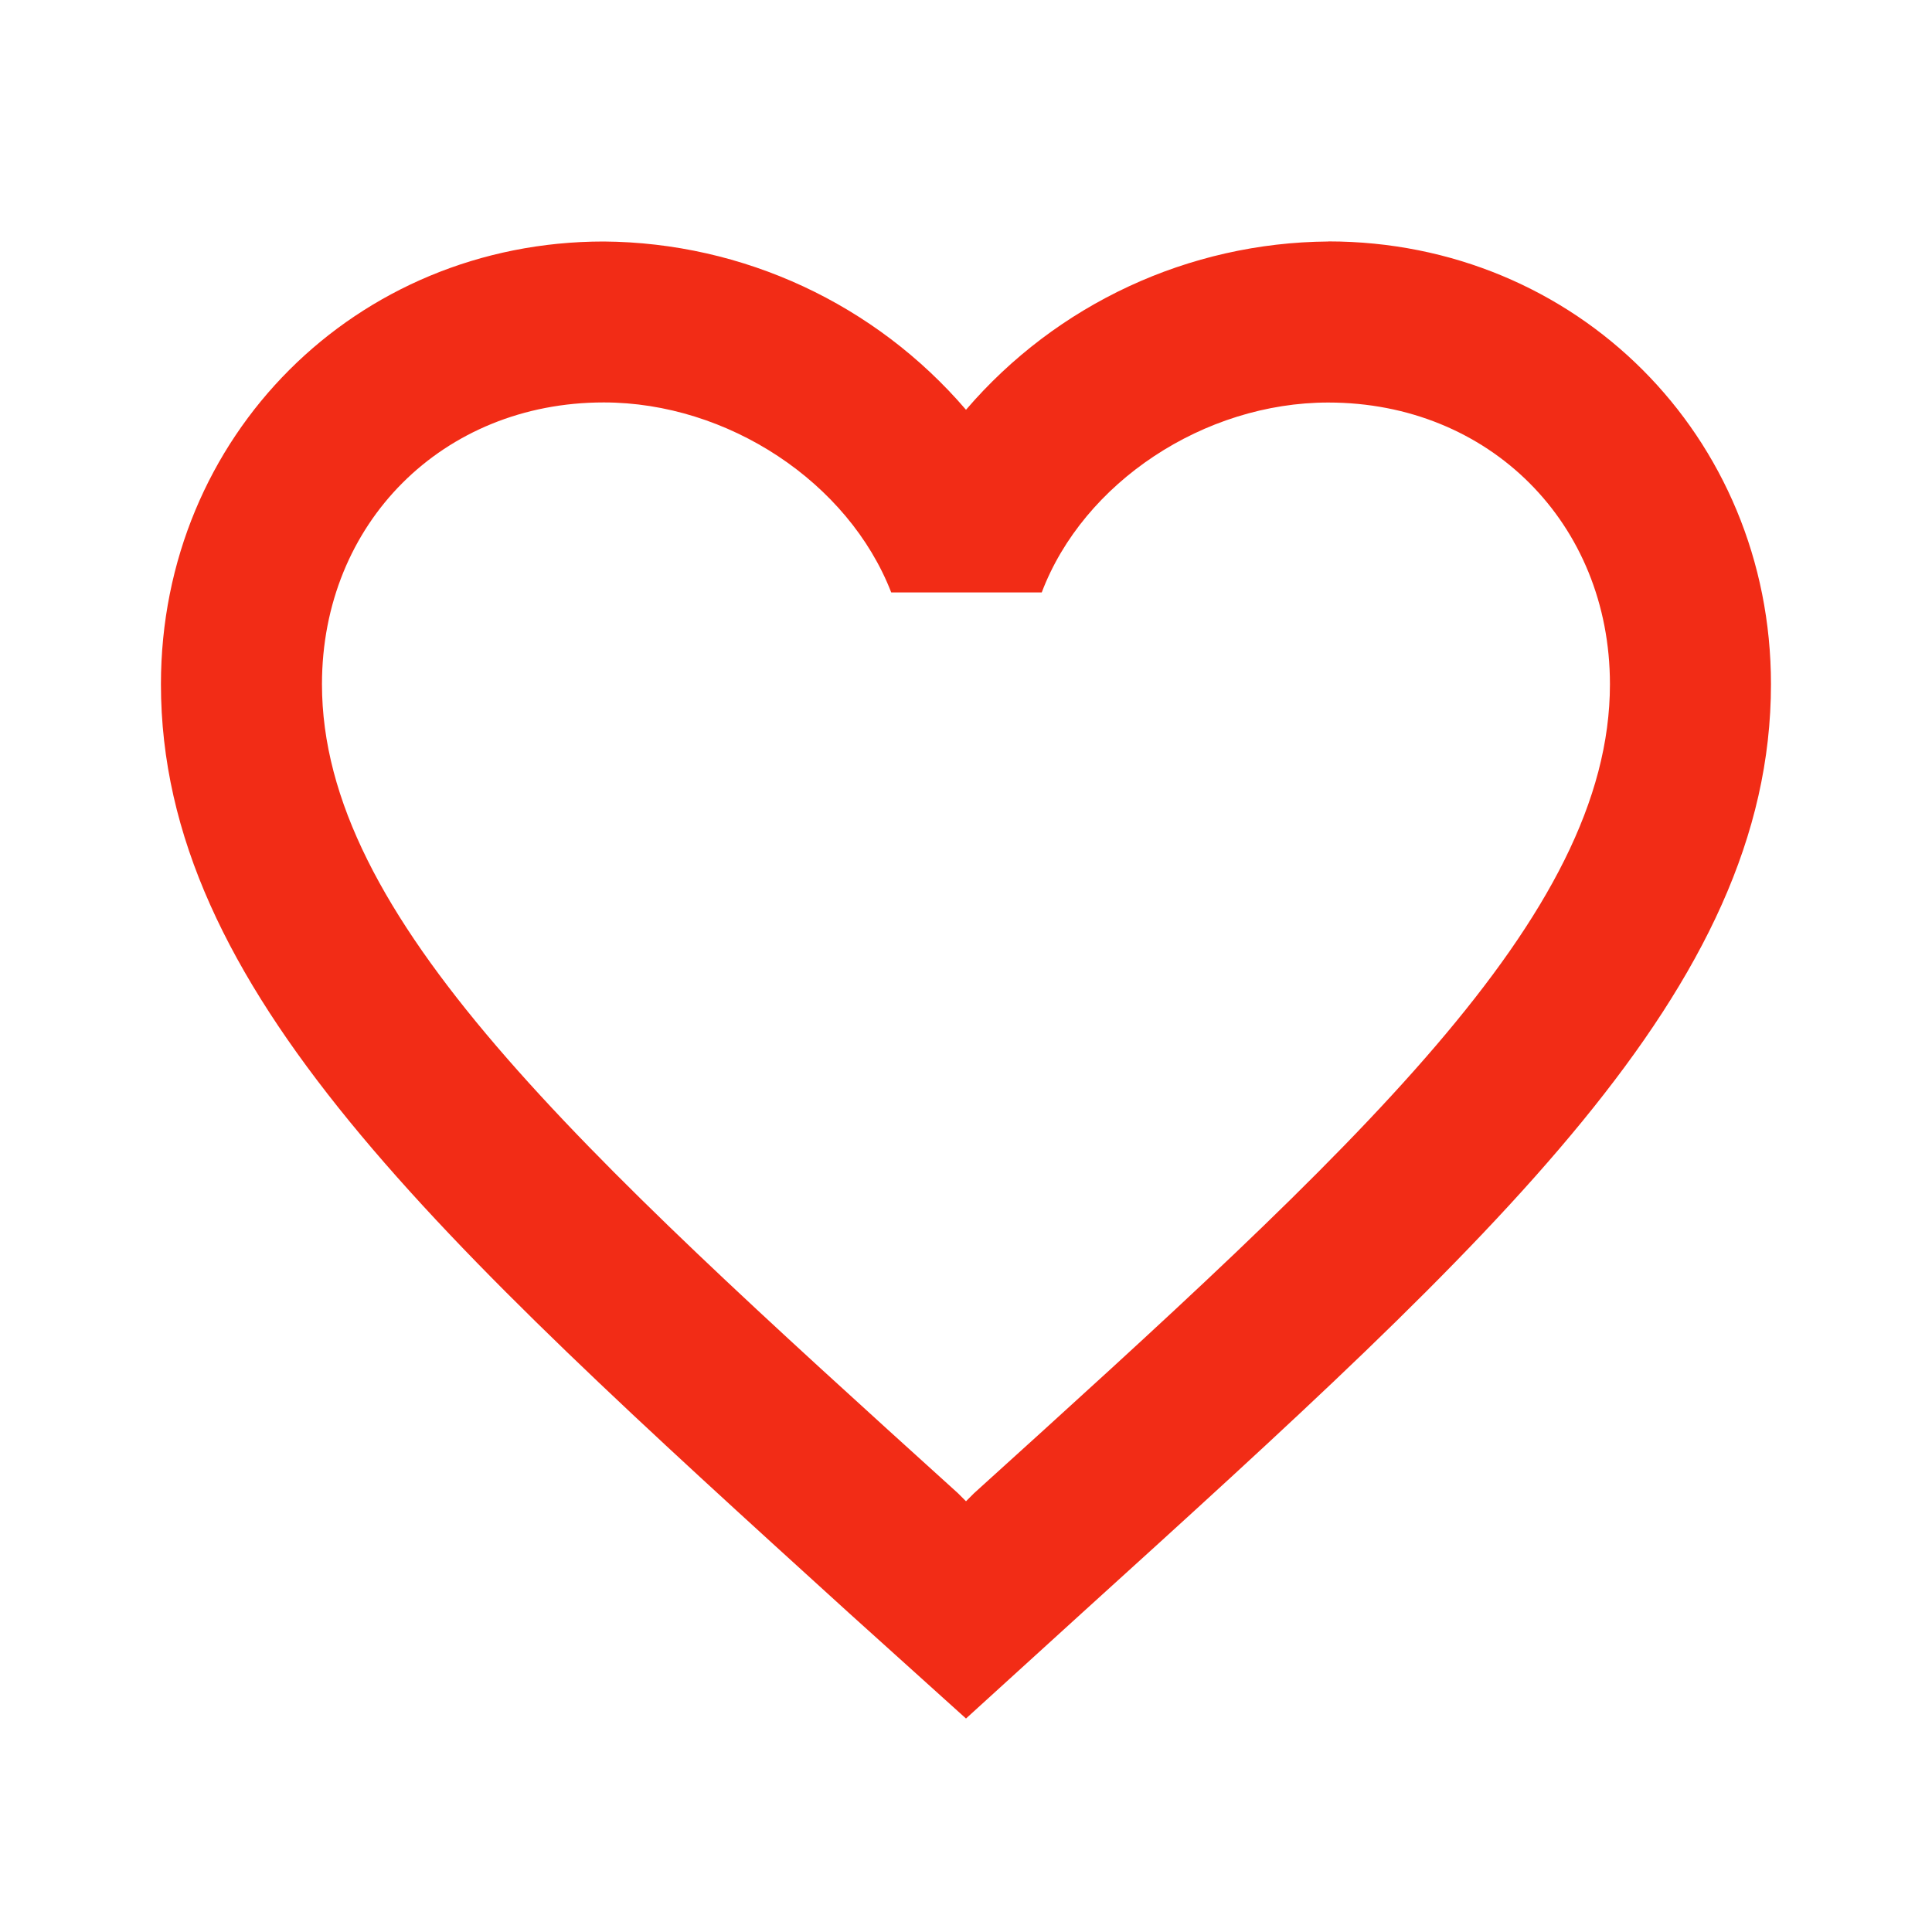
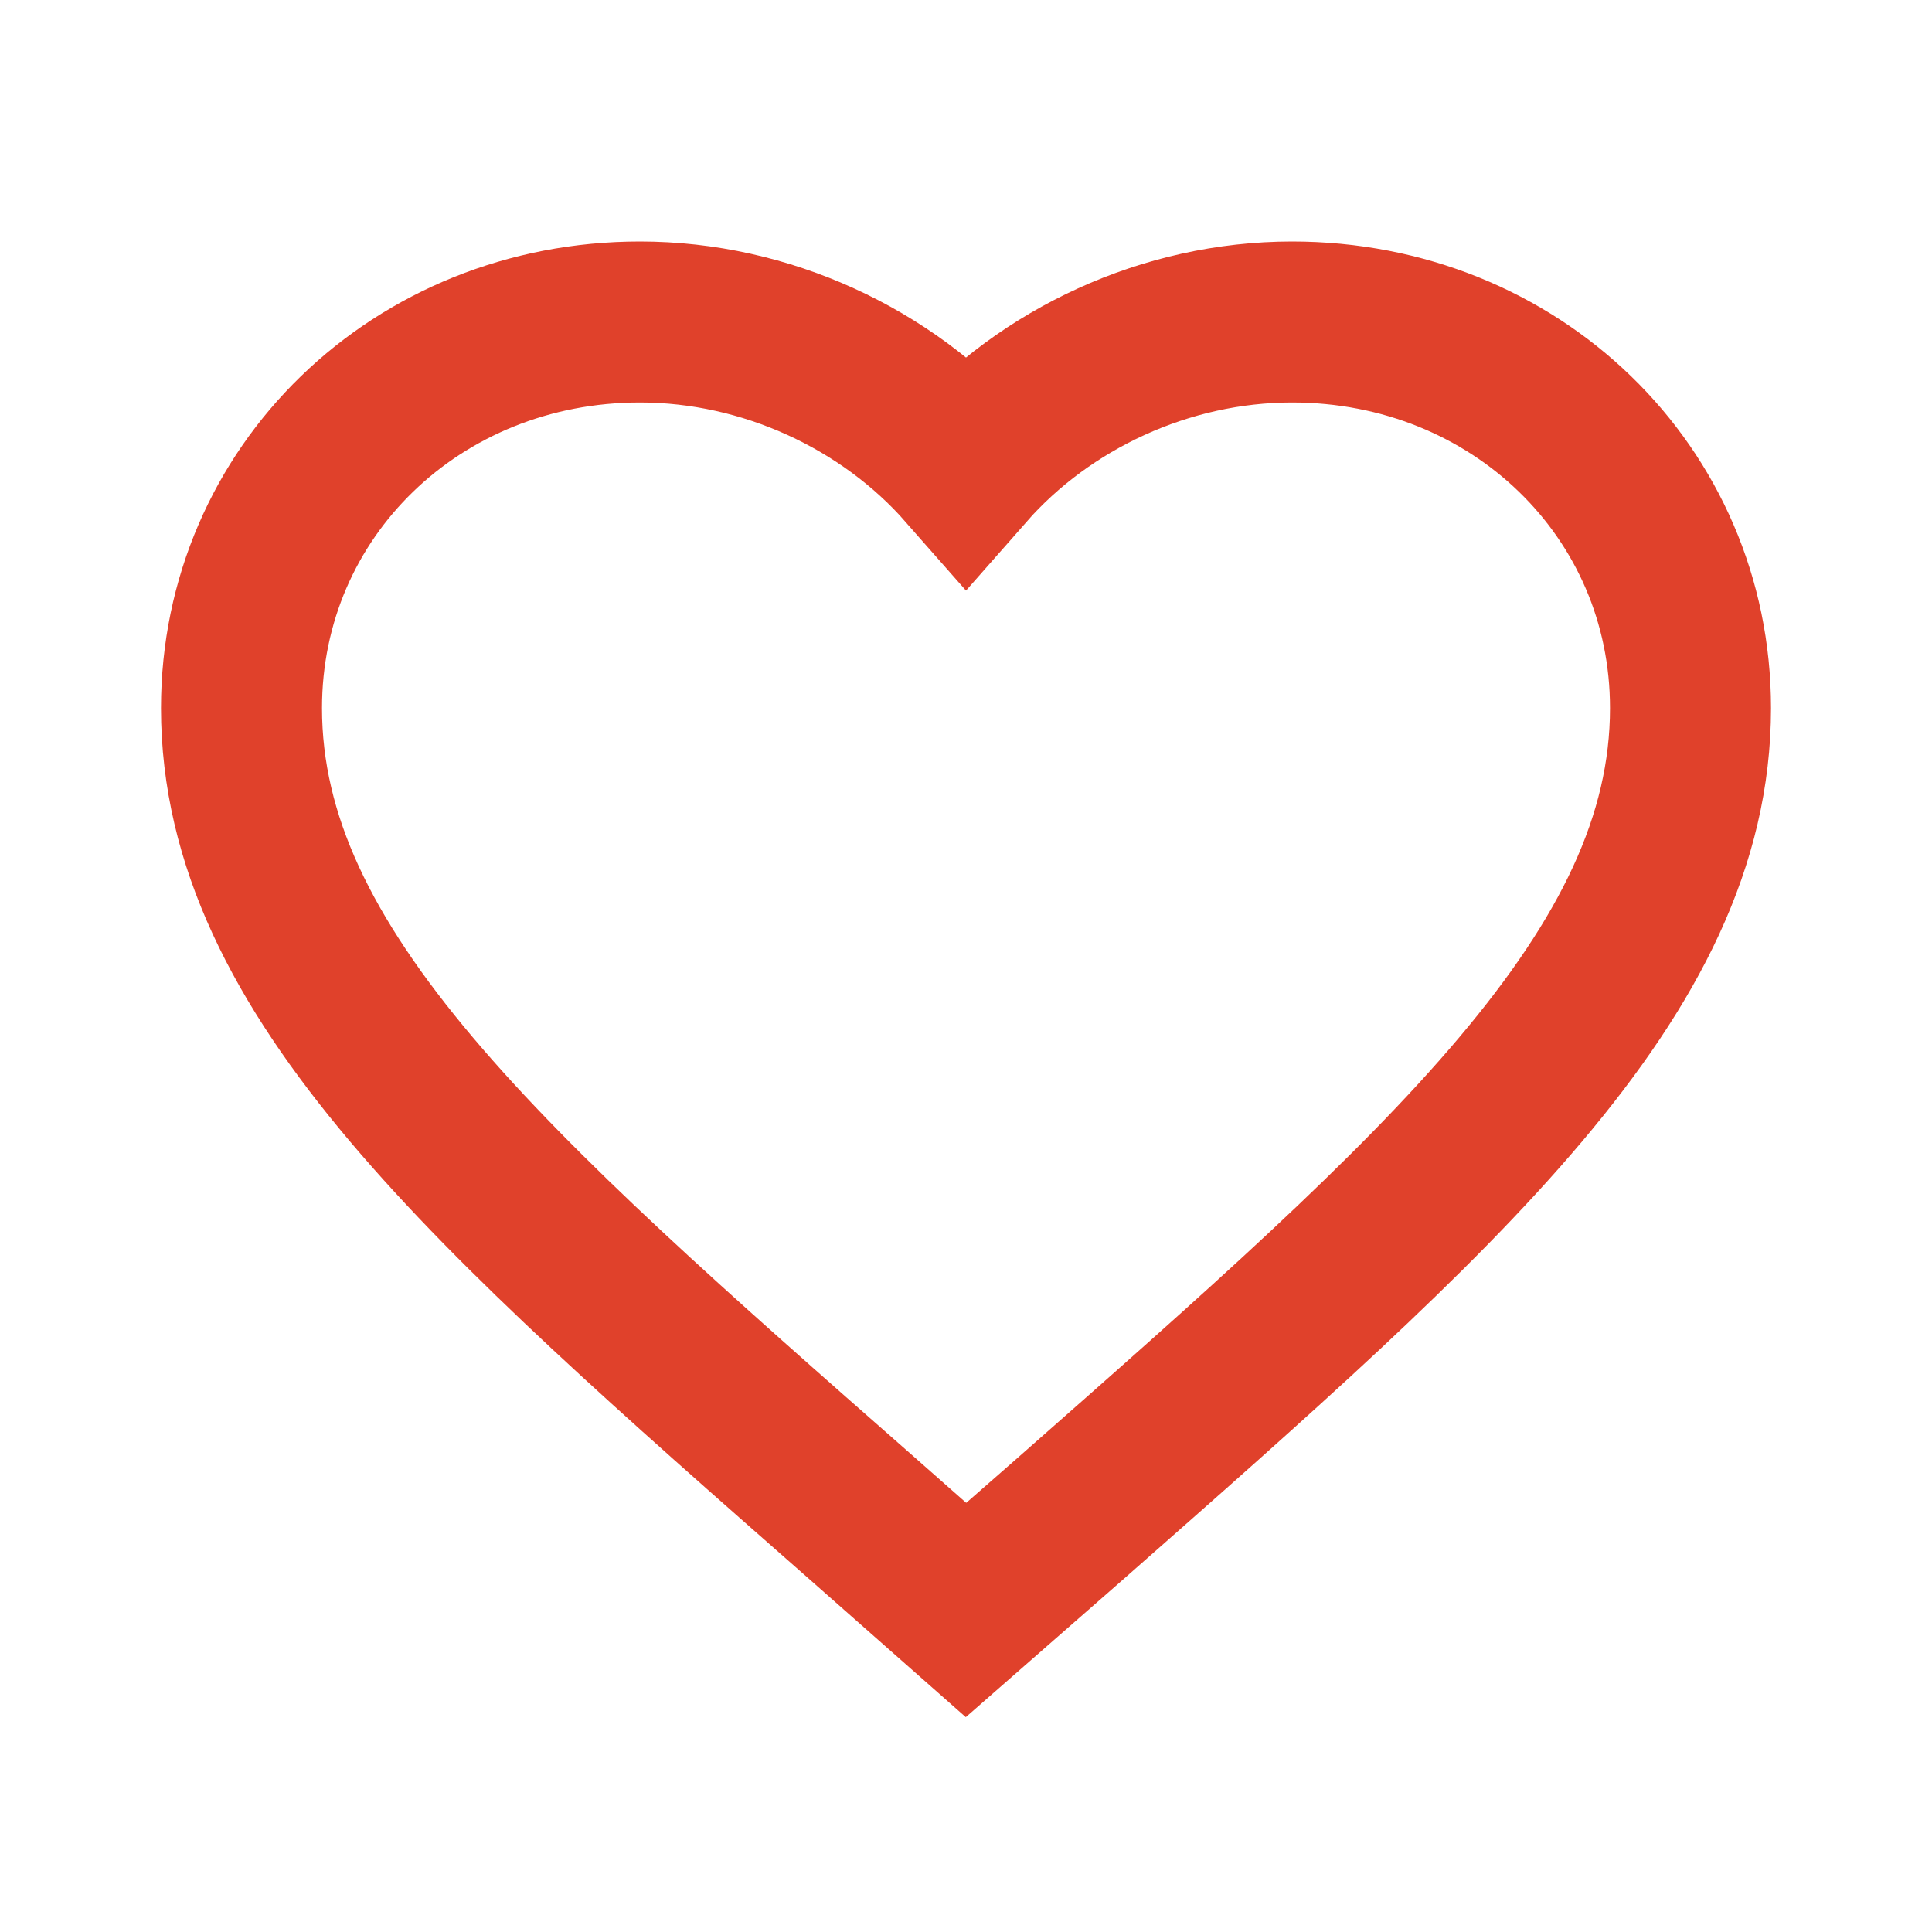
- <svg xmlns="http://www.w3.org/2000/svg" width="20" height="20">
-   <g fill="none" fill-rule="evenodd">
-     <path d="M10.083 15.458l-.083.083-.083-.083C5.95 11.867 3.333 9.492 3.333 7.083c0-1.667 1.25-2.917 2.917-2.917 1.283 0 2.533.825 2.976 1.967h1.558c.432-1.141 1.682-1.966 2.966-1.966 1.666 0 2.916 1.25 2.916 2.916 0 2.409-2.616 4.784-6.583 8.375M13.75 2.5A4.99 4.99 0 0 0 10 4.242 4.988 4.988 0 0 0 6.25 2.5c-2.567 0-4.584 2.016-4.584 4.583 0 3.15 2.834 5.717 7.125 9.617L10 17.79l1.209-1.1c4.29-3.891 7.124-6.458 7.124-9.608 0-2.567-2.017-4.583-4.583-4.583" fill="#f22c16" />
+ <svg xmlns="http://www.w3.org/2000/svg" xmlns:xlink="http://www.w3.org/1999/xlink" width="24px" height="24px" viewBox="0 0 24 24" version="1.1">
+   <defs>
+     <path d="M7.695 14.849C3.06 10.777 0 8.092 0 4.796C0 2.11 2.178 0 4.95 0C6.516 0 8.019 0.706 9 1.822C9.981 0.706 11.484 0 13.05 0C15.822 0 18 2.11 18 4.796C18 8.092 14.94 10.777 10.305 14.858L9 16L7.695 14.849Z" transform="translate(3 4)" id="path_1" />
+     <clipPath id="mask_1">
+       <use xlink:href="#path_1" />
+     </clipPath>
+   </defs>
+   <g id="compare">
+     <path d="M7.695 14.849C3.06 10.777 0 8.092 0 4.796C0 2.11 2.178 0 4.95 0C6.516 0 8.019 0.706 9 1.822C9.981 0.706 11.484 0 13.05 0C15.822 0 18 2.11 18 4.796C18 8.092 14.94 10.777 10.305 14.858L9 16L7.695 14.849Z" transform="translate(3 4)" id="Icon" fill="none" stroke="#E0412B" stroke-width="2" />
  </g>
</svg>
